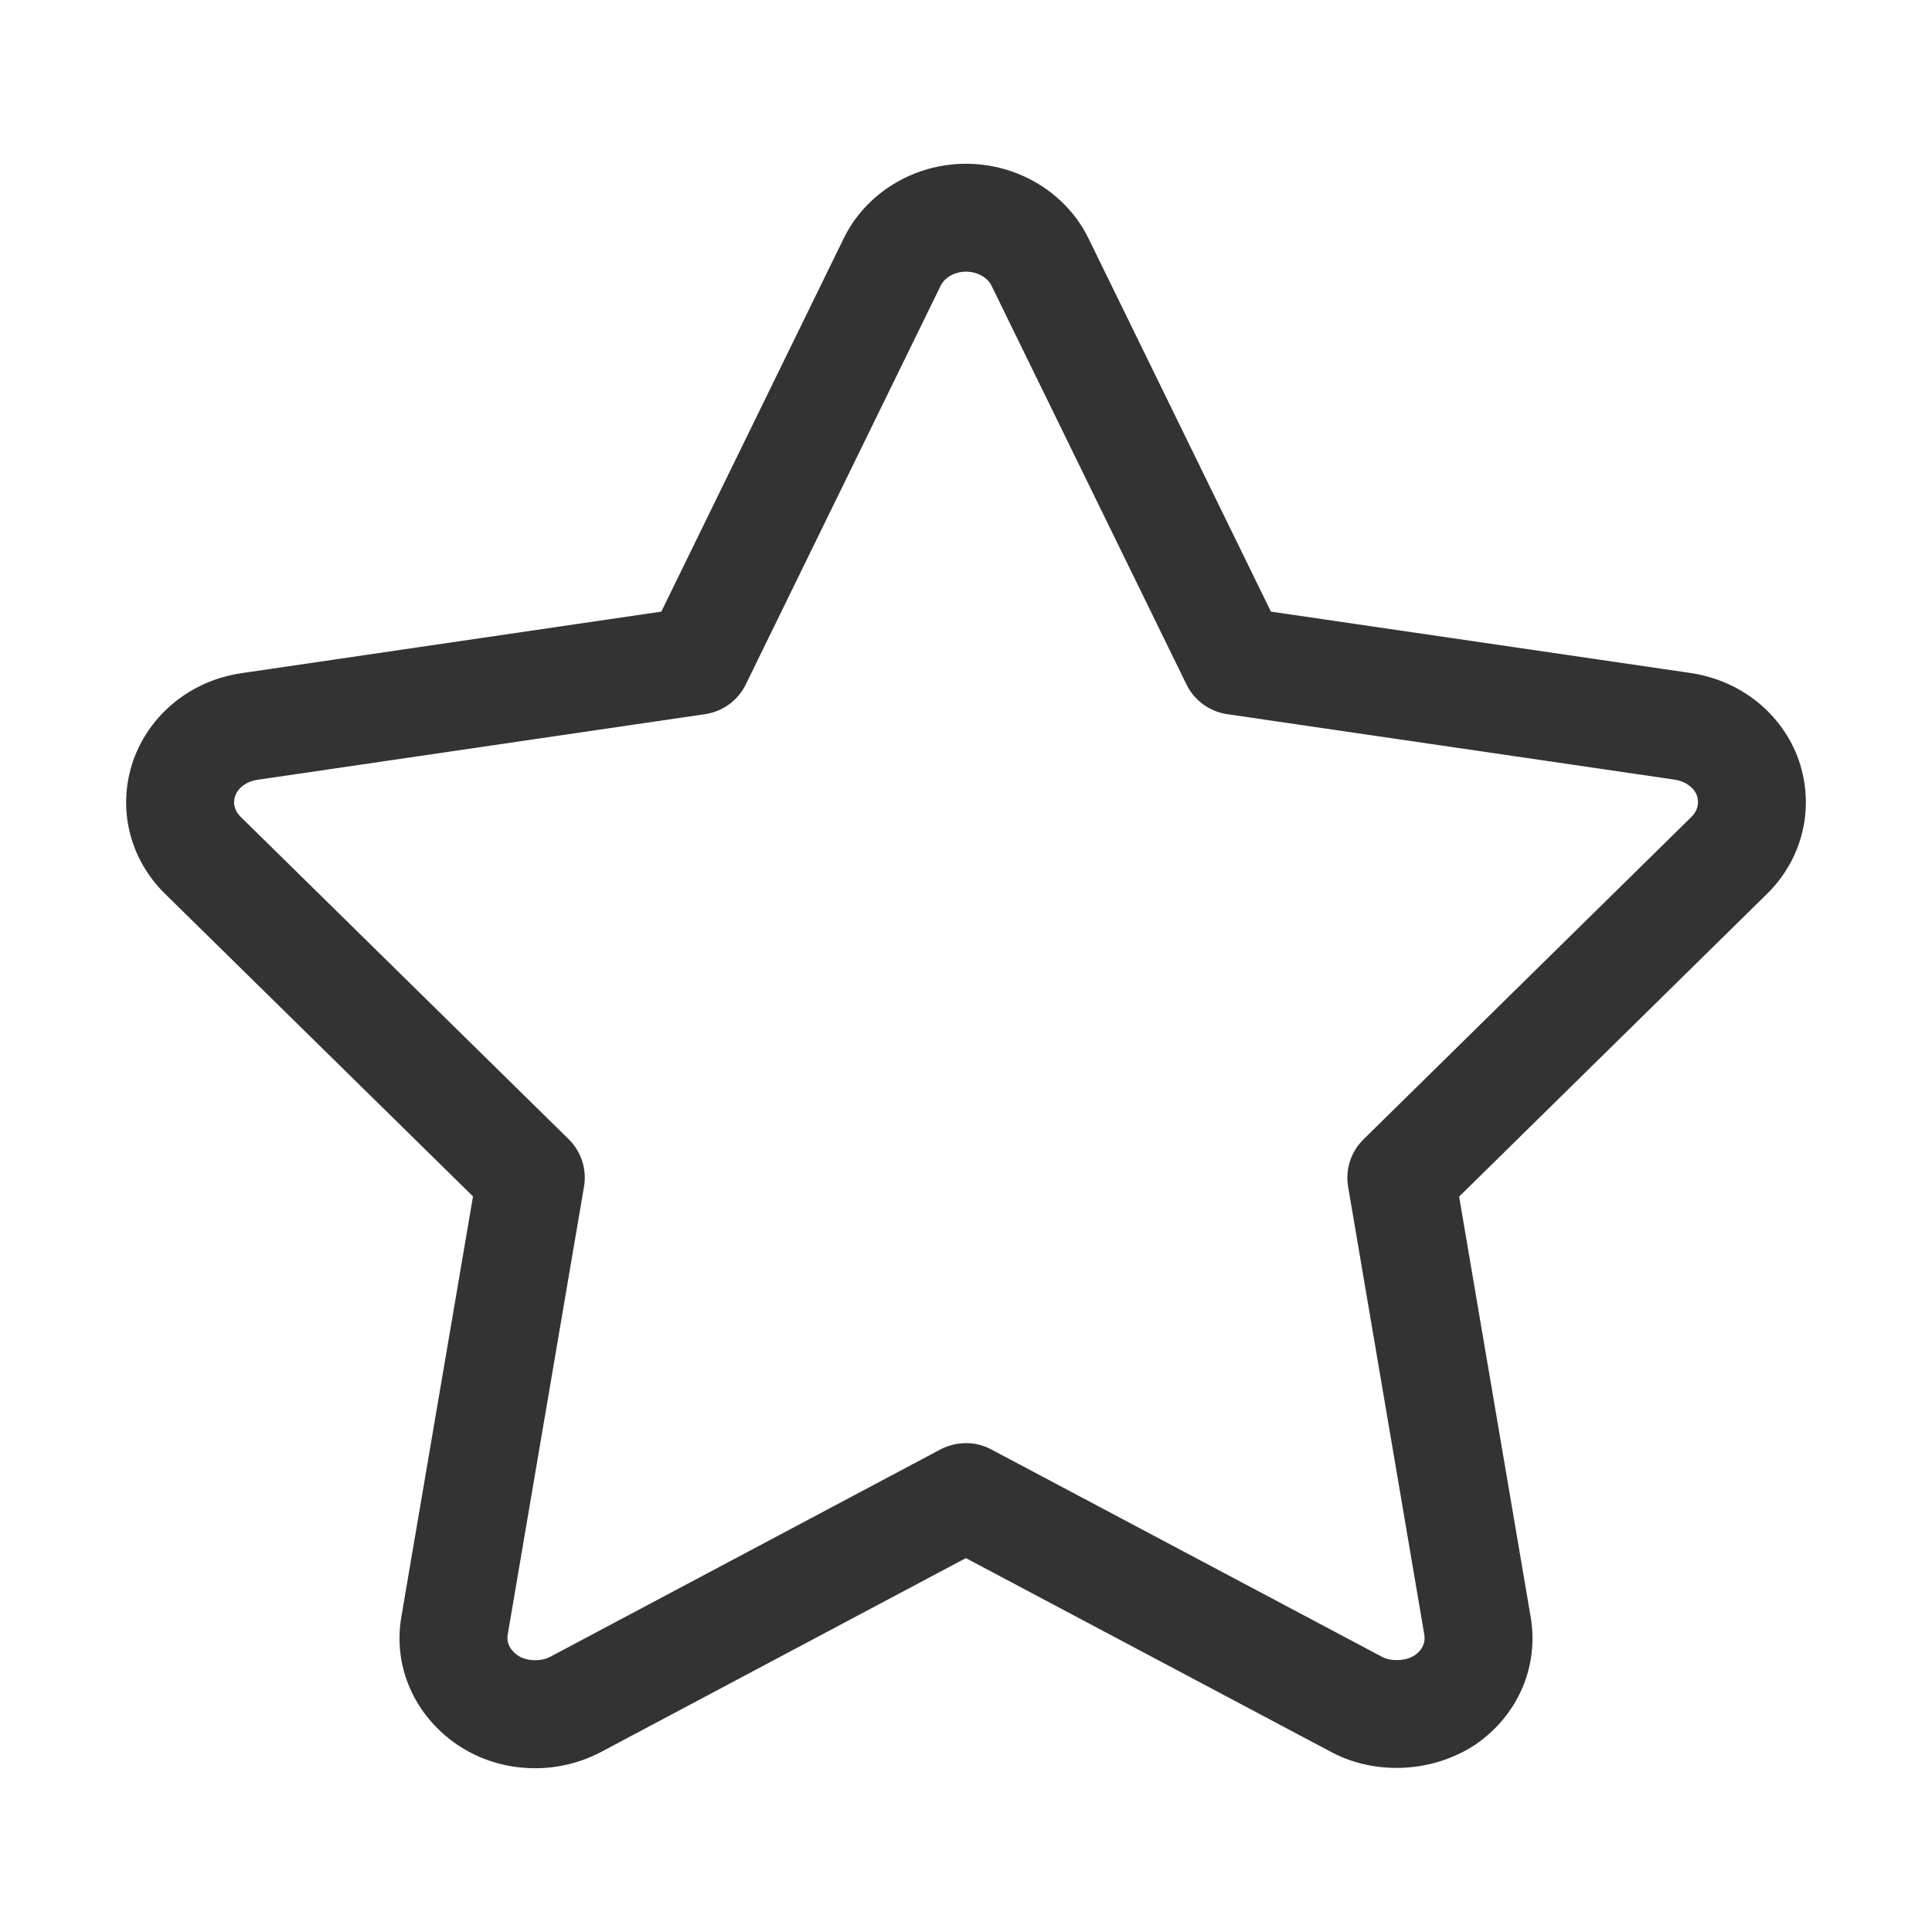
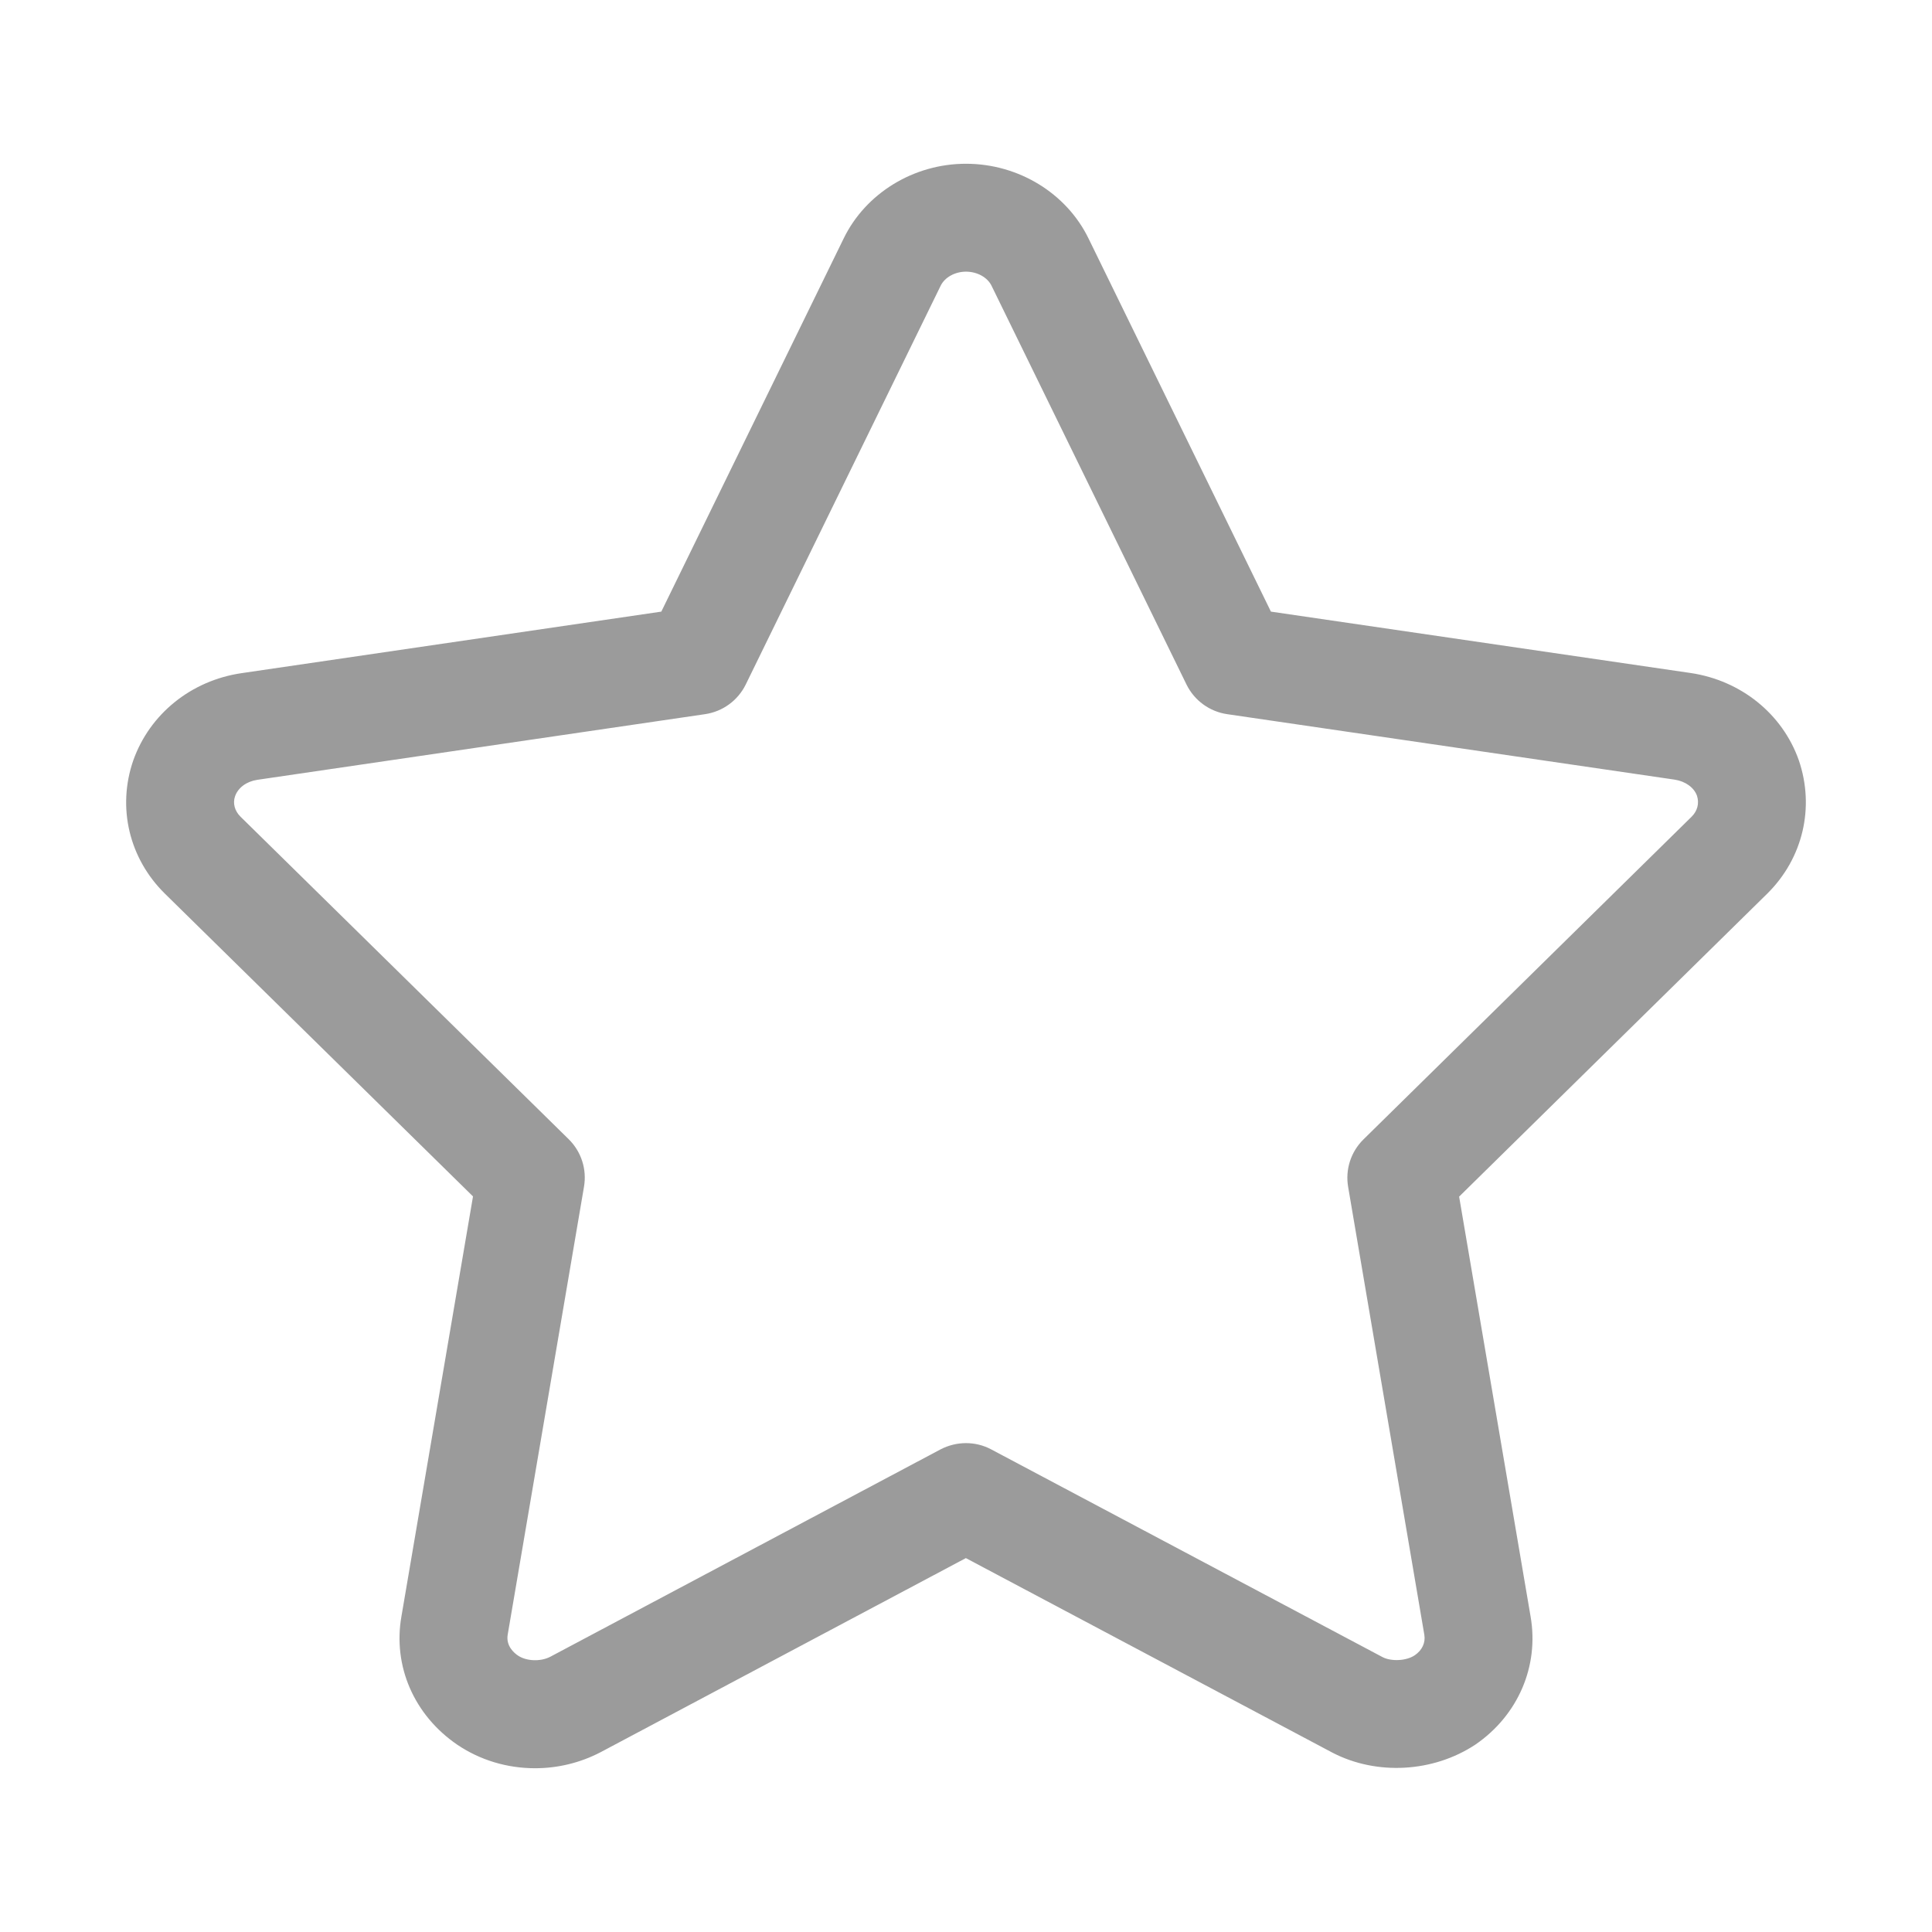
<svg xmlns="http://www.w3.org/2000/svg" class="icon" width="200px" height="200.00px" viewBox="0 0 1024 1024" version="1.1">
-   <path fill="#333333" d="M953.395 402.916c-8.677-24.556-30.668-42.291-57.407-46.221l-222.372-32.524L576.974 126.466c-11.677-24.065-37.161-39.673-64.992-39.673-27.721 0-53.152 15.606-64.828 39.617l-96.643 197.759-222.59 32.633c-26.629 3.928-48.566 21.609-57.298 46.275-8.622 24.939-2.183 51.95 16.807 70.613l163.272 160.434-37.926 222.535c-4.639 26.356 6.658 52.44 29.632 68.102 12.06 8.13 26.303 12.441 41.2 12.441 12.06 0 23.956-2.892 34.651-8.459l193.667-102.918 194.431 103.192c23.356 12.06 53.26 10.423 75.578-4.311 22.647-15.498 33.888-41.582 29.304-67.94l-37.872-222.533 163.381-160.654C955.577 454.92 961.963 427.963 953.395 402.916zM896.588 432.874 722.676 603.895c-6.713 6.603-9.713 15.989-8.131 25.211l40.382 237.377c0.709 4.203-1.2 8.186-5.02 10.805-4.638 3.166-12.659 3.33-17.08 1.038L525.353 768.203c-8.404-4.475-18.444-4.365-26.848 0L291.576 878.16c-5.13 2.621-12.605 2.346-17.08-0.709-1.964-1.309-6.439-5.075-5.402-11.076l40.436-237.377c1.582-9.224-1.419-18.61-8.131-25.213L127.486 432.874c-3.111-3.056-4.202-7.149-2.893-10.859 1.582-4.529 6.057-7.803 11.678-8.677l237.432-34.815c9.332-1.364 17.407-7.258 21.555-15.716L498.558 151.46c2.183-4.475 7.585-7.476 13.424-7.476 5.948 0 11.406 3.001 13.587 7.531l103.3 211.292c4.147 8.459 12.223 14.352 21.555 15.716l237.214 34.706c5.675 0.873 10.259 4.202 11.787 8.513C900.736 425.726 899.698 429.818 896.588 432.874z" />
+   <path fill="#9b9b9b" d="M953.395 402.916c-8.677-24.556-30.668-42.291-57.407-46.221l-222.372-32.524L576.974 126.466c-11.677-24.065-37.161-39.673-64.992-39.673-27.721 0-53.152 15.606-64.828 39.617l-96.643 197.759-222.59 32.633c-26.629 3.928-48.566 21.609-57.298 46.275-8.622 24.939-2.183 51.95 16.807 70.613l163.272 160.434-37.926 222.535c-4.639 26.356 6.658 52.44 29.632 68.102 12.06 8.13 26.303 12.441 41.2 12.441 12.06 0 23.956-2.892 34.651-8.459l193.667-102.918 194.431 103.192c23.356 12.06 53.26 10.423 75.578-4.311 22.647-15.498 33.888-41.582 29.304-67.94l-37.872-222.533 163.381-160.654C955.577 454.92 961.963 427.963 953.395 402.916zM896.588 432.874 722.676 603.895c-6.713 6.603-9.713 15.989-8.131 25.211l40.382 237.377c0.709 4.203-1.2 8.186-5.02 10.805-4.638 3.166-12.659 3.33-17.08 1.038L525.353 768.203c-8.404-4.475-18.444-4.365-26.848 0L291.576 878.16c-5.13 2.621-12.605 2.346-17.08-0.709-1.964-1.309-6.439-5.075-5.402-11.076l40.436-237.377c1.582-9.224-1.419-18.61-8.131-25.213L127.486 432.874c-3.111-3.056-4.202-7.149-2.893-10.859 1.582-4.529 6.057-7.803 11.678-8.677l237.432-34.815c9.332-1.364 17.407-7.258 21.555-15.716L498.558 151.46c2.183-4.475 7.585-7.476 13.424-7.476 5.948 0 11.406 3.001 13.587 7.531l103.3 211.292c4.147 8.459 12.223 14.352 21.555 15.716l237.214 34.706c5.675 0.873 10.259 4.202 11.787 8.513C900.736 425.726 899.698 429.818 896.588 432.874z" />
</svg>
